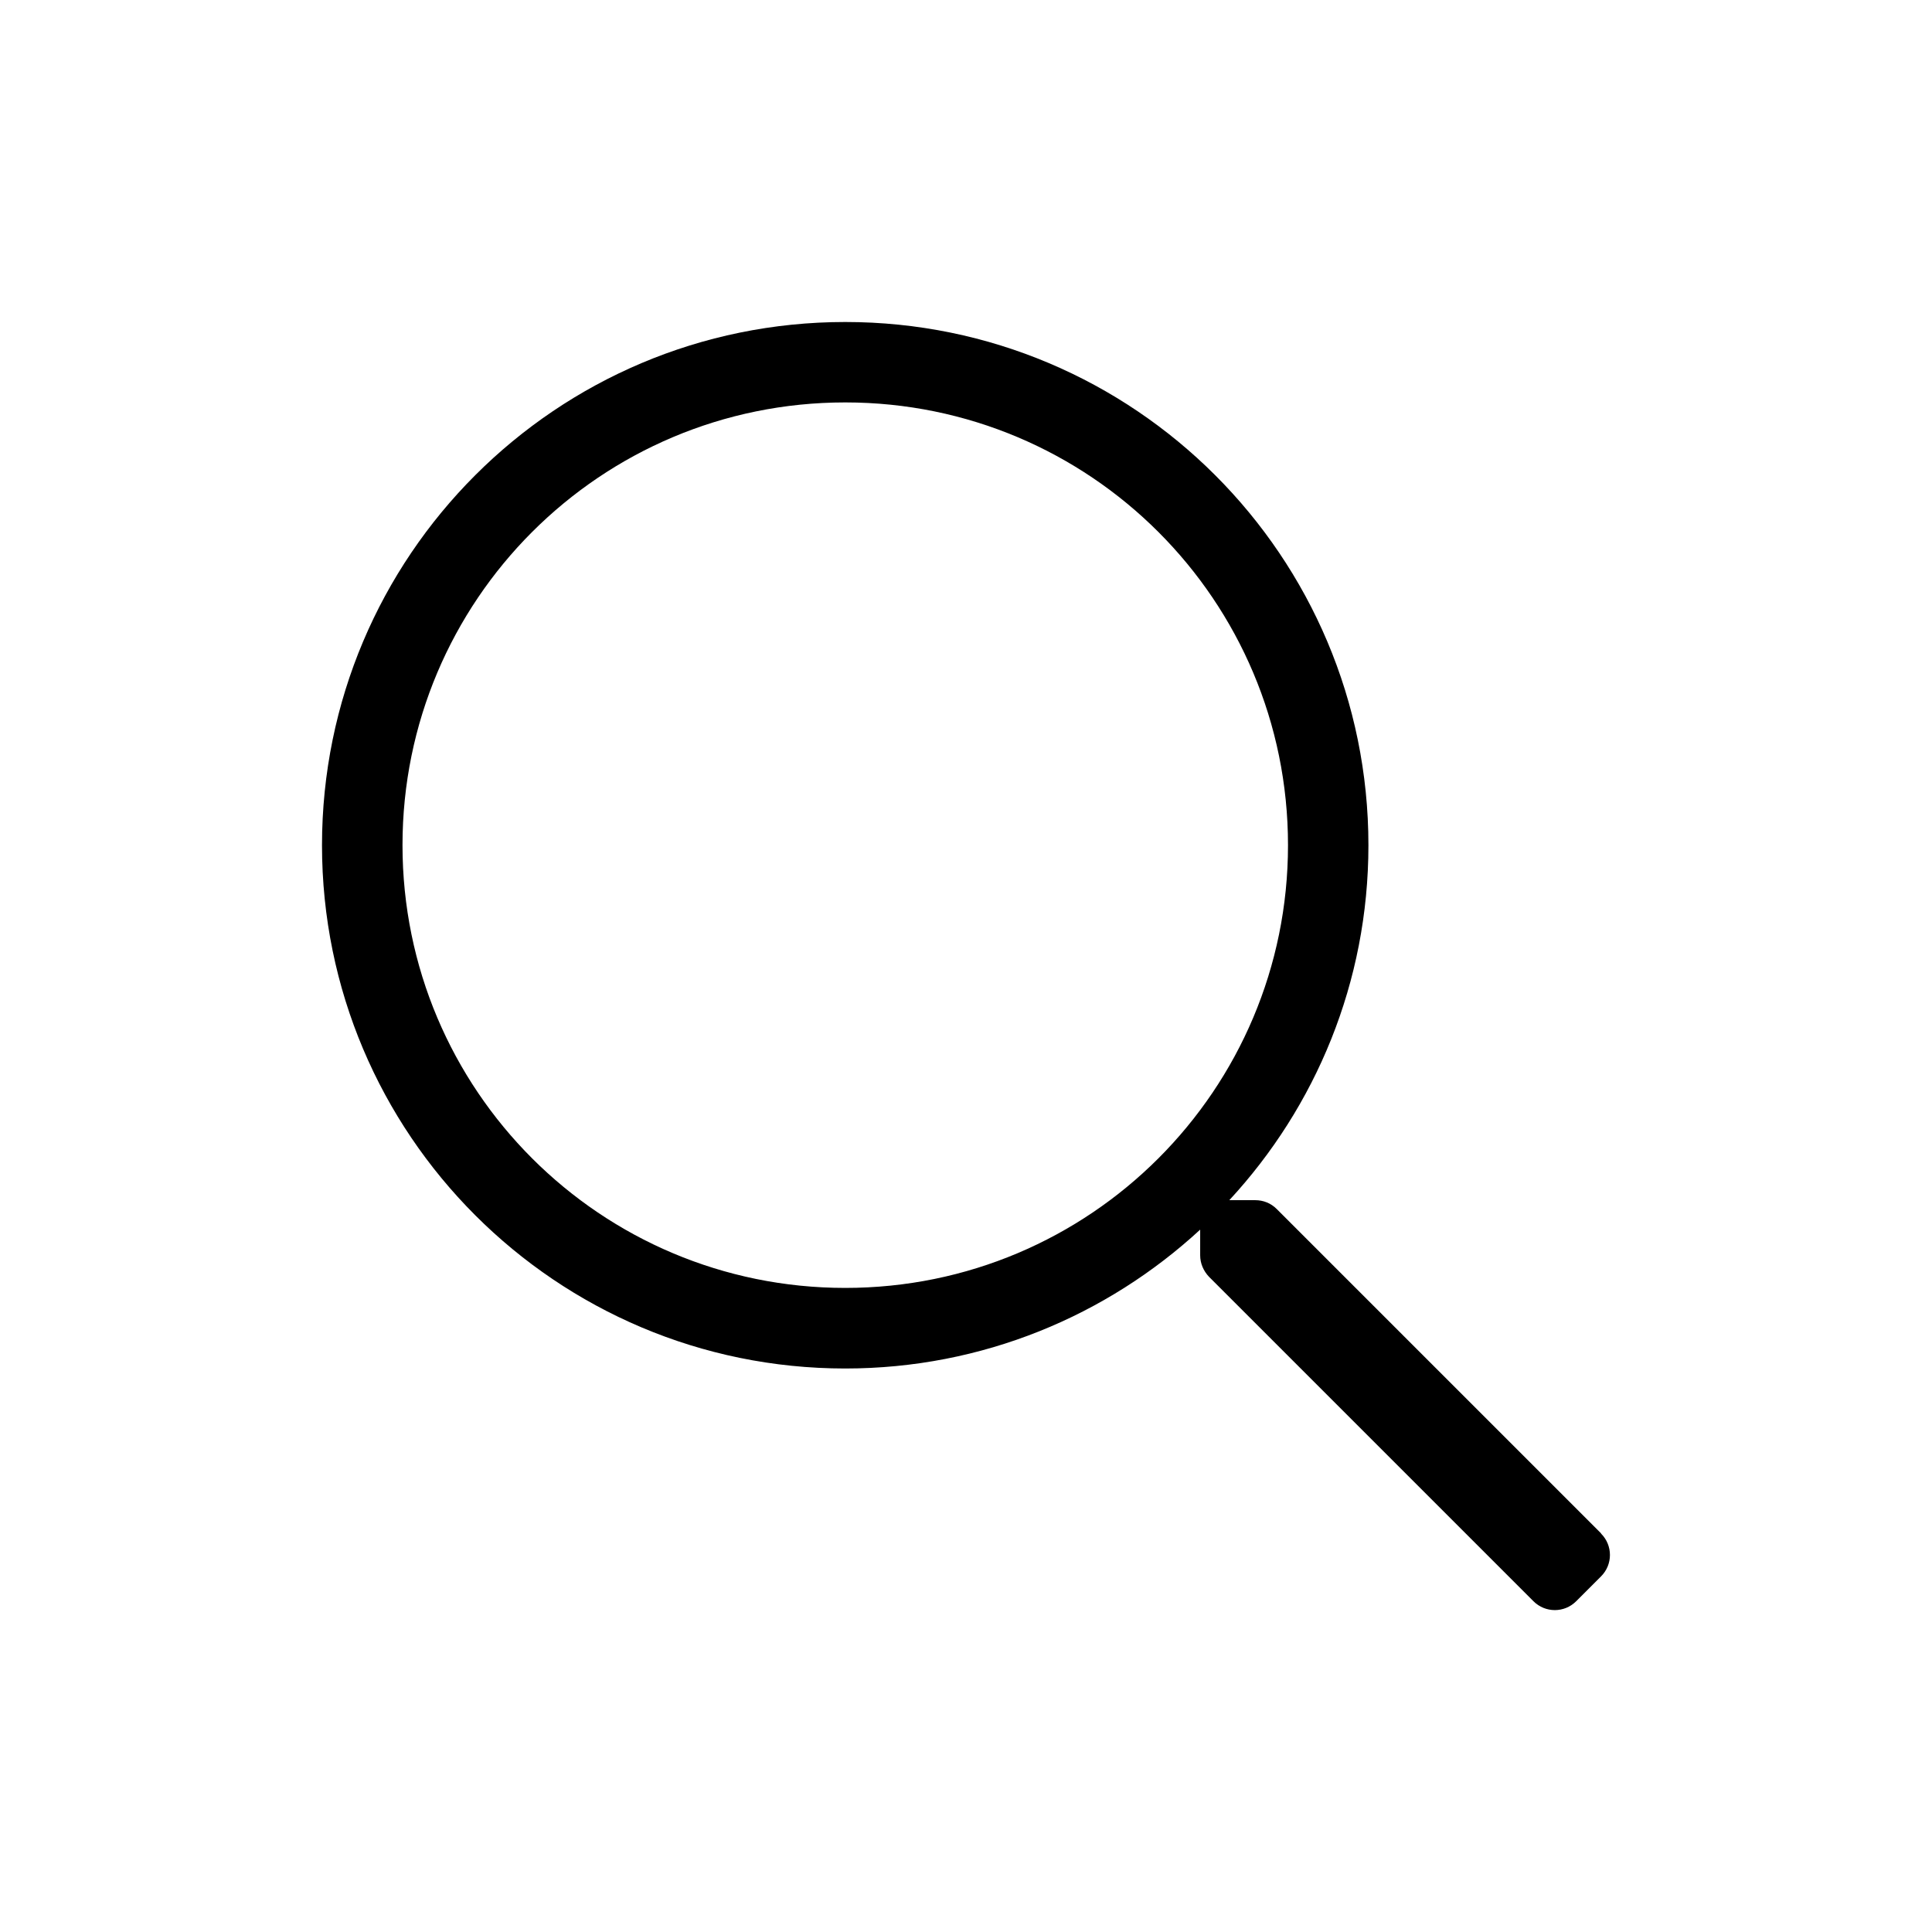
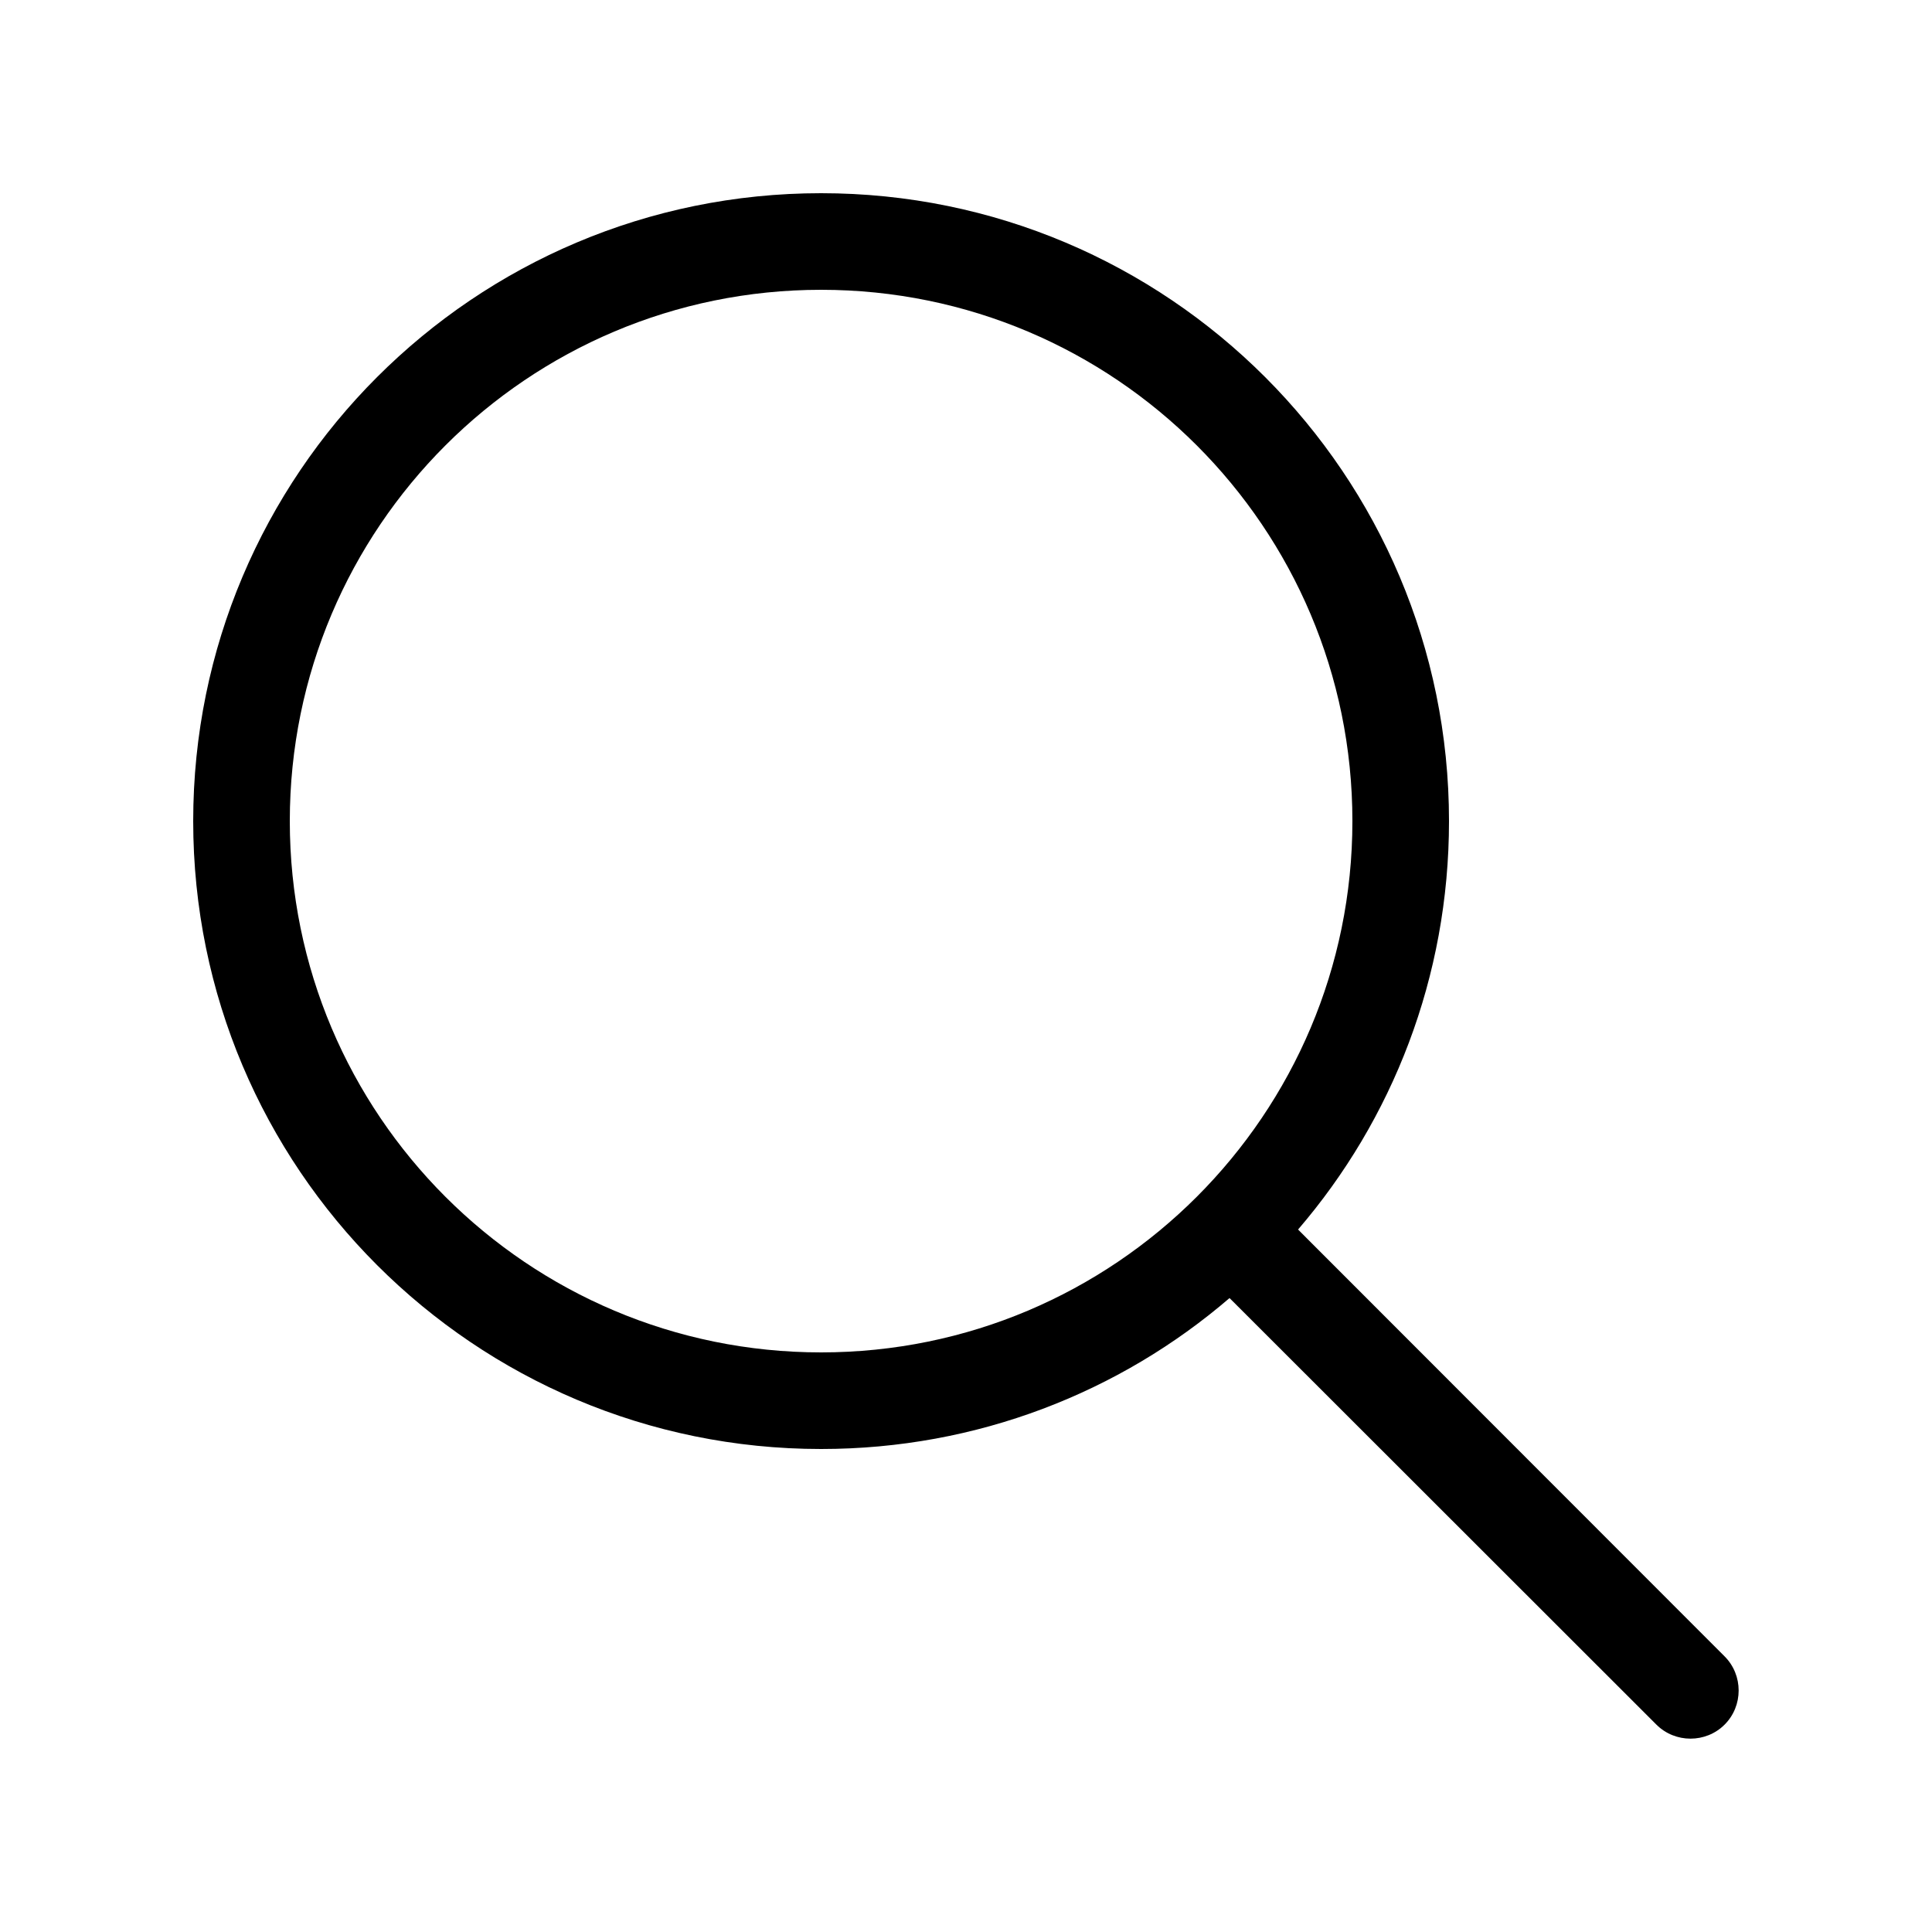
- <svg xmlns="http://www.w3.org/2000/svg" viewBox="0 0 24 24" version="1.1" id="svg4" width="24" height="24">
-   <defs id="defs8" />
-   <path d="m 19.89,19.049 -4.031,-4.031 c -0.072,-0.072 -0.166,-0.109 -0.266,-0.109 h -0.322 c 1.072,-1.159 1.728,-2.706 1.728,-4.409 C 16.999,6.909 14.09,4 10.5,4 6.909,4 4,6.909 4,10.5 c 0,3.59 2.909,6.5 6.5,6.5 1.703,0 3.25,-0.656 4.409,-1.725 v 0.319 c 0,0.1 0.041,0.194 0.109,0.266 l 4.031,4.031 c 0.147,0.147 0.384,0.147 0.531,0 l 0.309,-0.309 c 0.147,-0.147 0.147,-0.384 0,-0.531 z m -9.39,-3.05 c -3.04,0 -5.5,-2.459 -5.5,-5.5 0,-3.04 2.459,-5.5 5.5,-5.5 3.04,0 5.5,2.459 5.5,5.5 0,3.04 -2.459,5.5 -5.5,5.5 z" id="path2" style="stroke-width:0.031" />
+ <svg xmlns="http://www.w3.org/2000/svg" height="24" width="24" viewBox="0 0 640 640">
+   <path d="M448 272C448 174.8 369.2 96 272 96C174.8 96 96 174.8 96 272C96 369.2 174.8 448 272 448C369.2 448 448 369.2 448 272zM407.3 430C371 461.2 323.7 480 272 480C157.1 480 64 386.9 64 272C64 157.1 157.1 64 272 64C386.9 64 480 157.1 480 272C480 323.7 461.2 371 430 407.3L571.3 548.7C577.5 554.9 577.5 565.1 571.3 571.3C565.1 577.5 554.9 577.5 548.7 571.3L407.3 430z" />
</svg>
